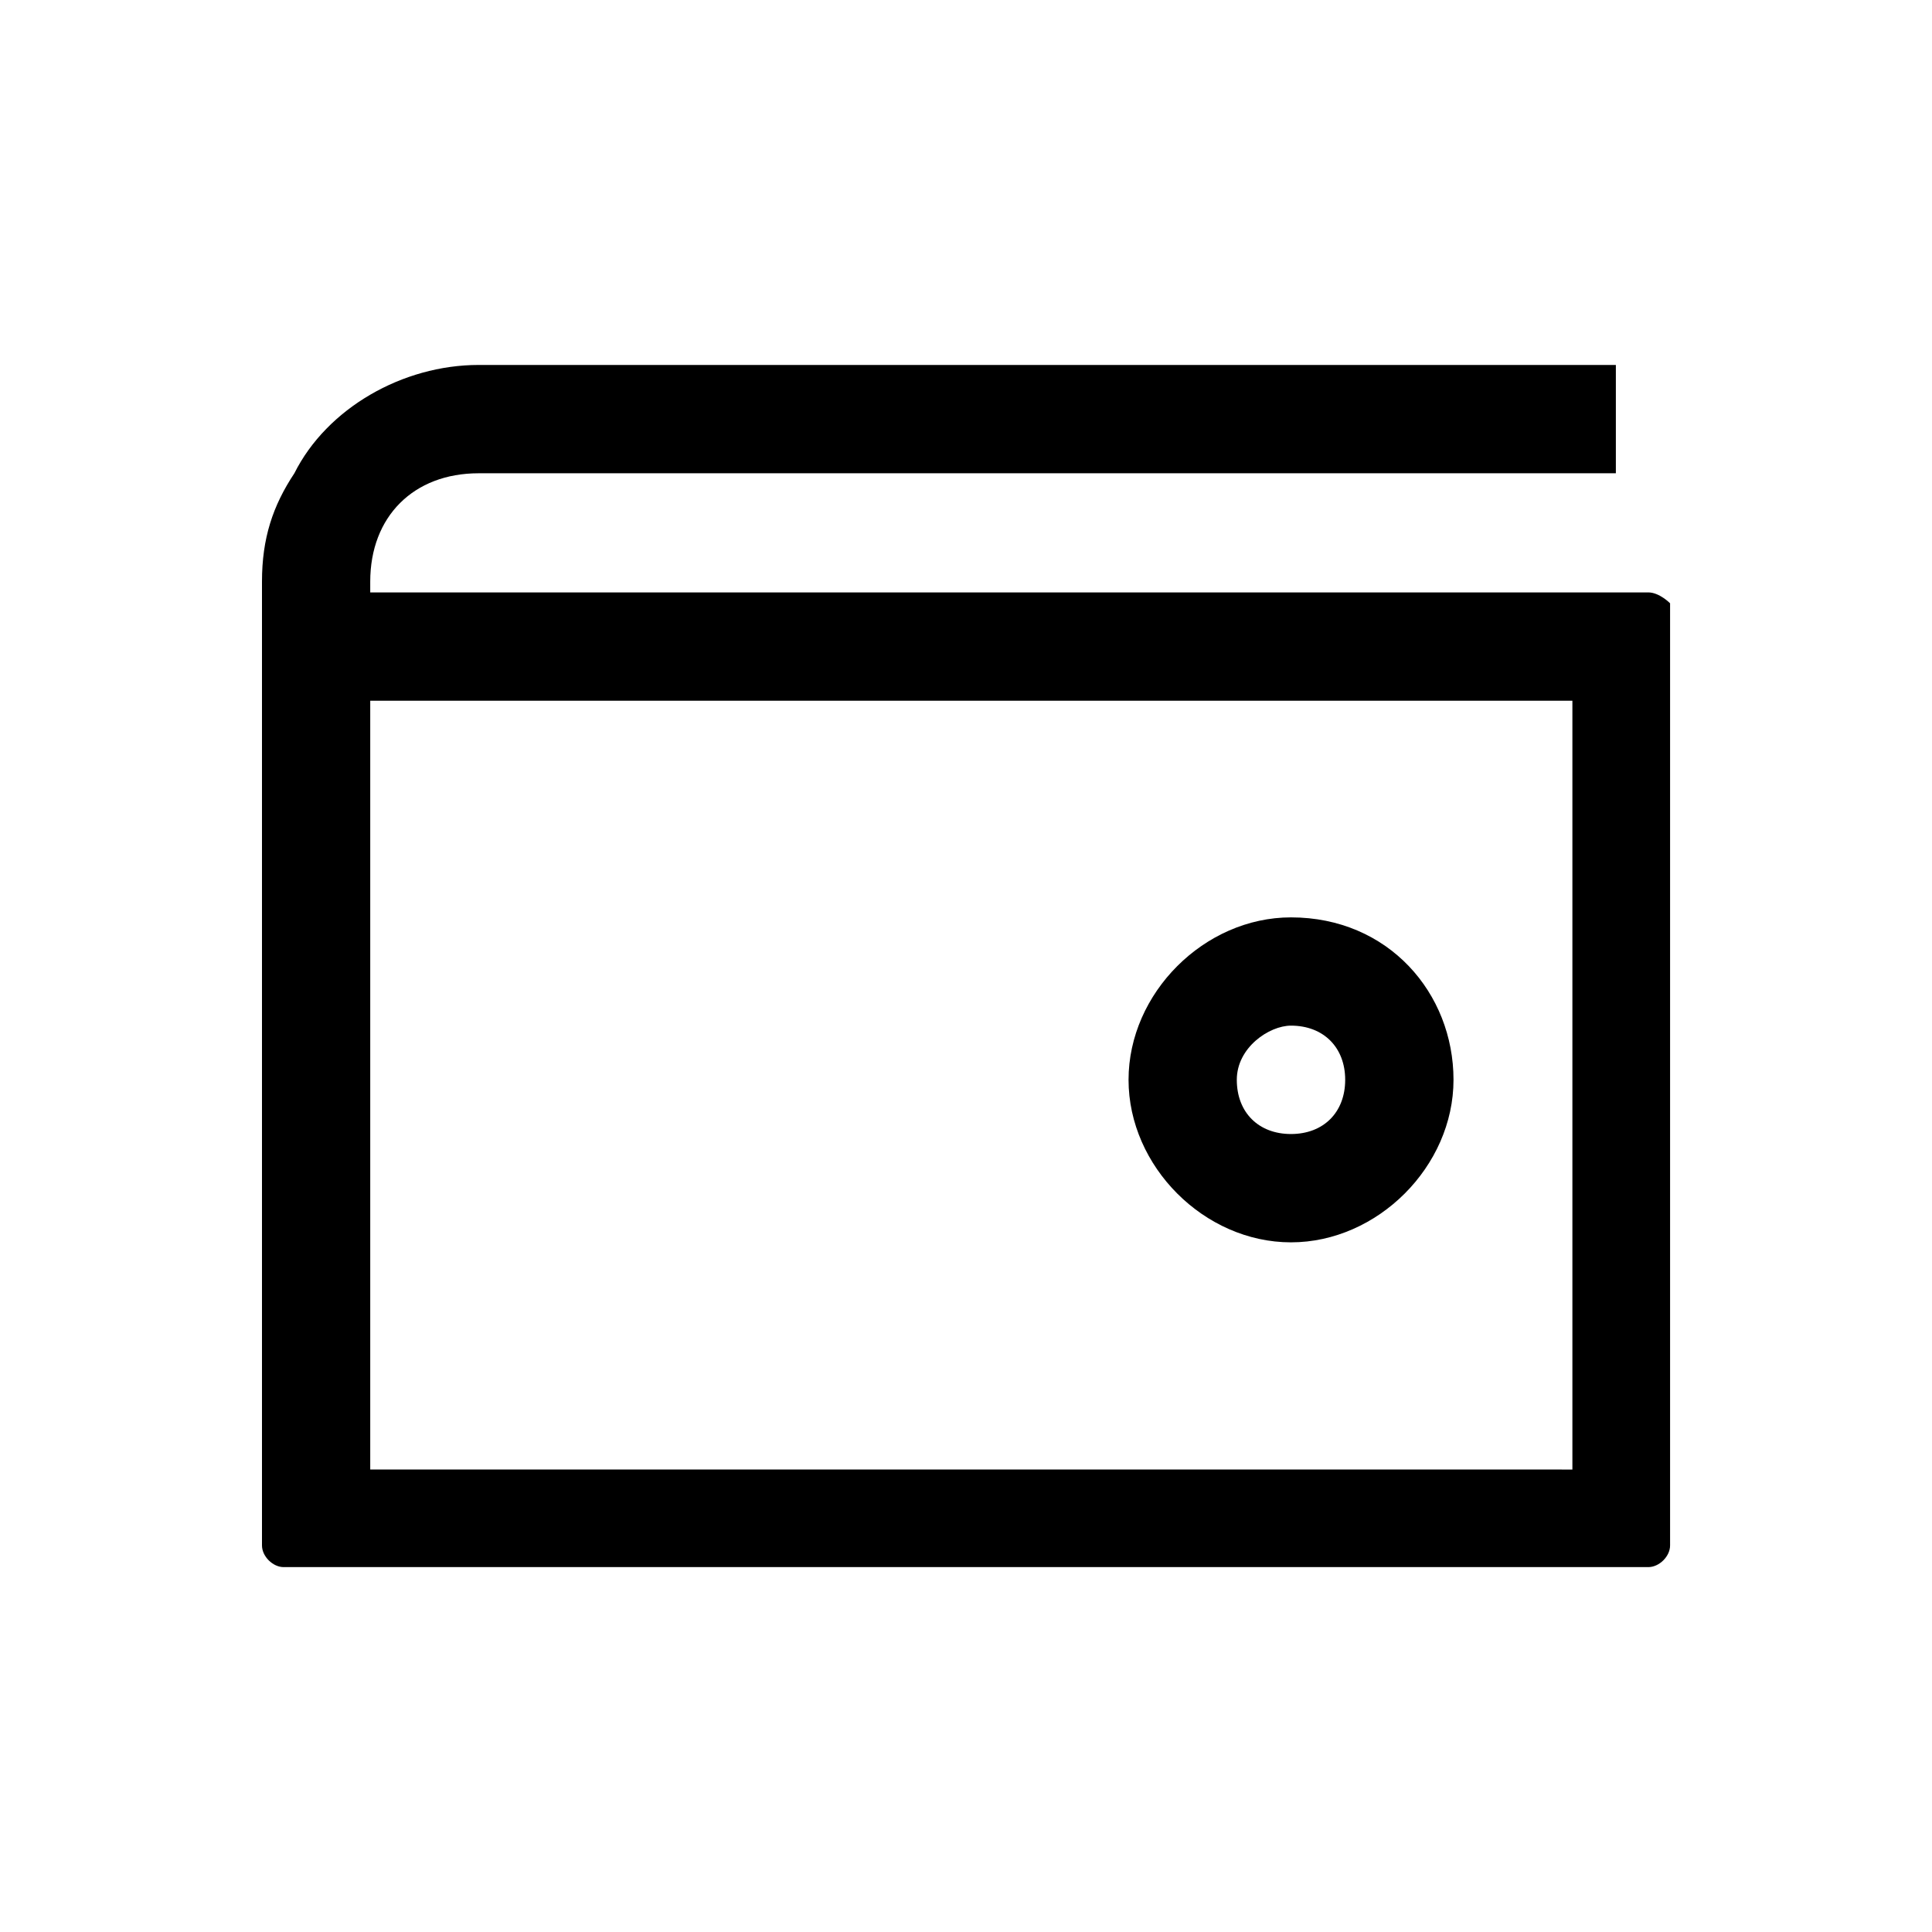
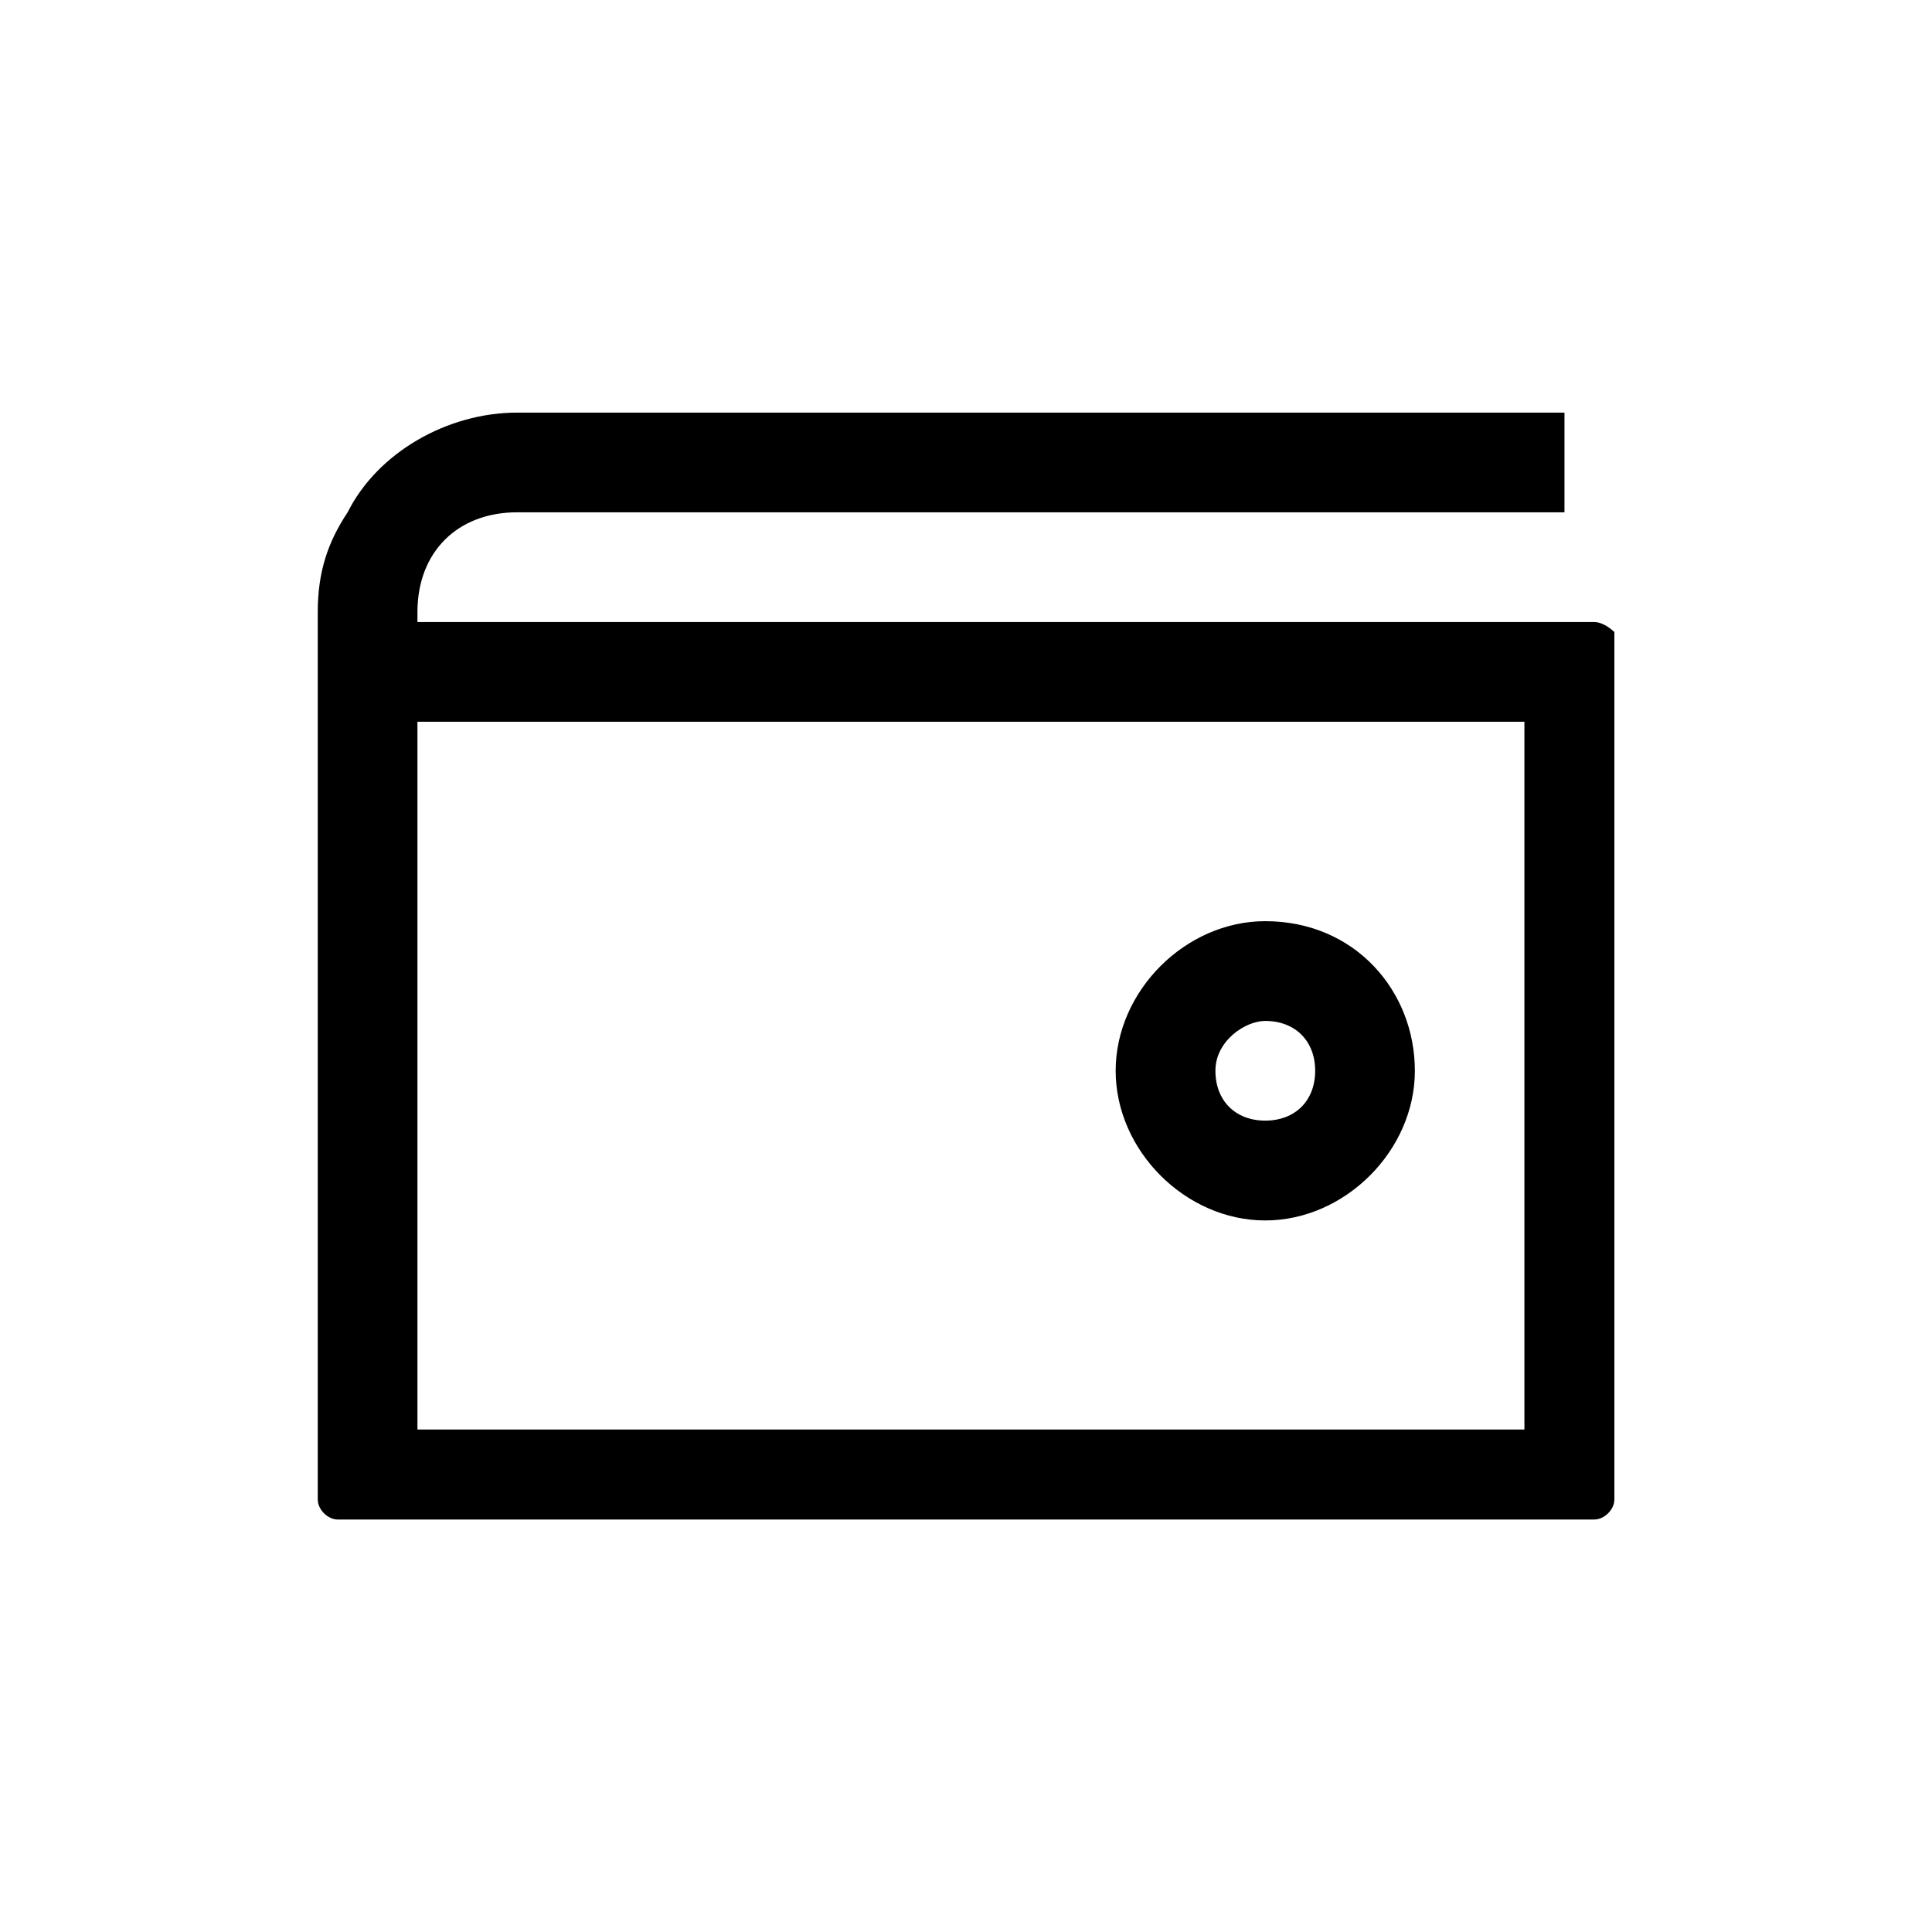
<svg xmlns="http://www.w3.org/2000/svg" version="1.1" id="Warstwa_1" x="0px" y="0px" width="30px" height="30px" viewBox="0 0 30 30" style="enable-background:new 0 0 30 30;" xml:space="preserve">
-   <path d="M20.046,15.926c0.505,0,0.842,0.338,0.842,0.841c0,0.506-0.337,0.842-0.842,0.842c-0.504,0-0.841-0.336-0.841-0.842  C19.205,16.264,19.71,15.926,20.046,15.926 M20.046,14.245c-1.346,0-2.522,1.177-2.522,2.522c0,1.346,1.177,2.524,2.522,2.524  s2.524-1.179,2.524-2.524C22.57,15.422,21.56,14.245,20.046,14.245L20.046,14.245z M25.596,9.199H10.795H9.113H5.749V9.031  c0-1.01,0.673-1.682,1.682-1.682h2.86h14.8V5.667H7.431c-1.178,0-2.354,0.672-2.86,1.682c-0.335,0.505-0.503,1.01-0.503,1.682  c0,0.168,0,0.337,0,0.337l0,0v14.63c0,0.169,0.168,0.336,0.336,0.336h21.191c0.17,0,0.338-0.167,0.338-0.336V9.368  C25.934,9.368,25.766,9.199,25.596,9.199z M24.251,22.818H5.749V12.059v-1.178h4.542h14.125v11.938H24.251z" />
+   <path d="M19.646,15.853c0.466,0,0.776,0.311,0.776,0.774c0,0.465-0.311,0.774-0.776,0.774c-0.463,0-0.773-0.31-0.773-0.774  C18.872,16.163,19.336,15.853,19.646,15.853 M19.646,14.304c-1.238,0-2.322,1.084-2.322,2.323c0,1.239,1.084,2.324,2.322,2.324  c1.239,0,2.324-1.085,2.324-2.324C21.97,15.388,21.04,14.304,19.646,14.304L19.646,14.304z M24.756,9.659H11.128H9.58H6.482V9.504  c0-0.93,0.62-1.549,1.549-1.549h2.634h13.628V6.407H8.031c-1.084,0-2.167,0.619-2.633,1.548C5.089,8.42,4.934,8.885,4.934,9.504  c0,0.155,0,0.31,0,0.31l0,0v13.47c0,0.156,0.155,0.311,0.31,0.311h19.512c0.156,0,0.312-0.154,0.312-0.311V9.814  C25.067,9.814,24.912,9.659,24.756,9.659z M23.518,22.198H6.482v-9.906v-1.085h4.183h13.006v10.991H23.518z" />
</svg>
